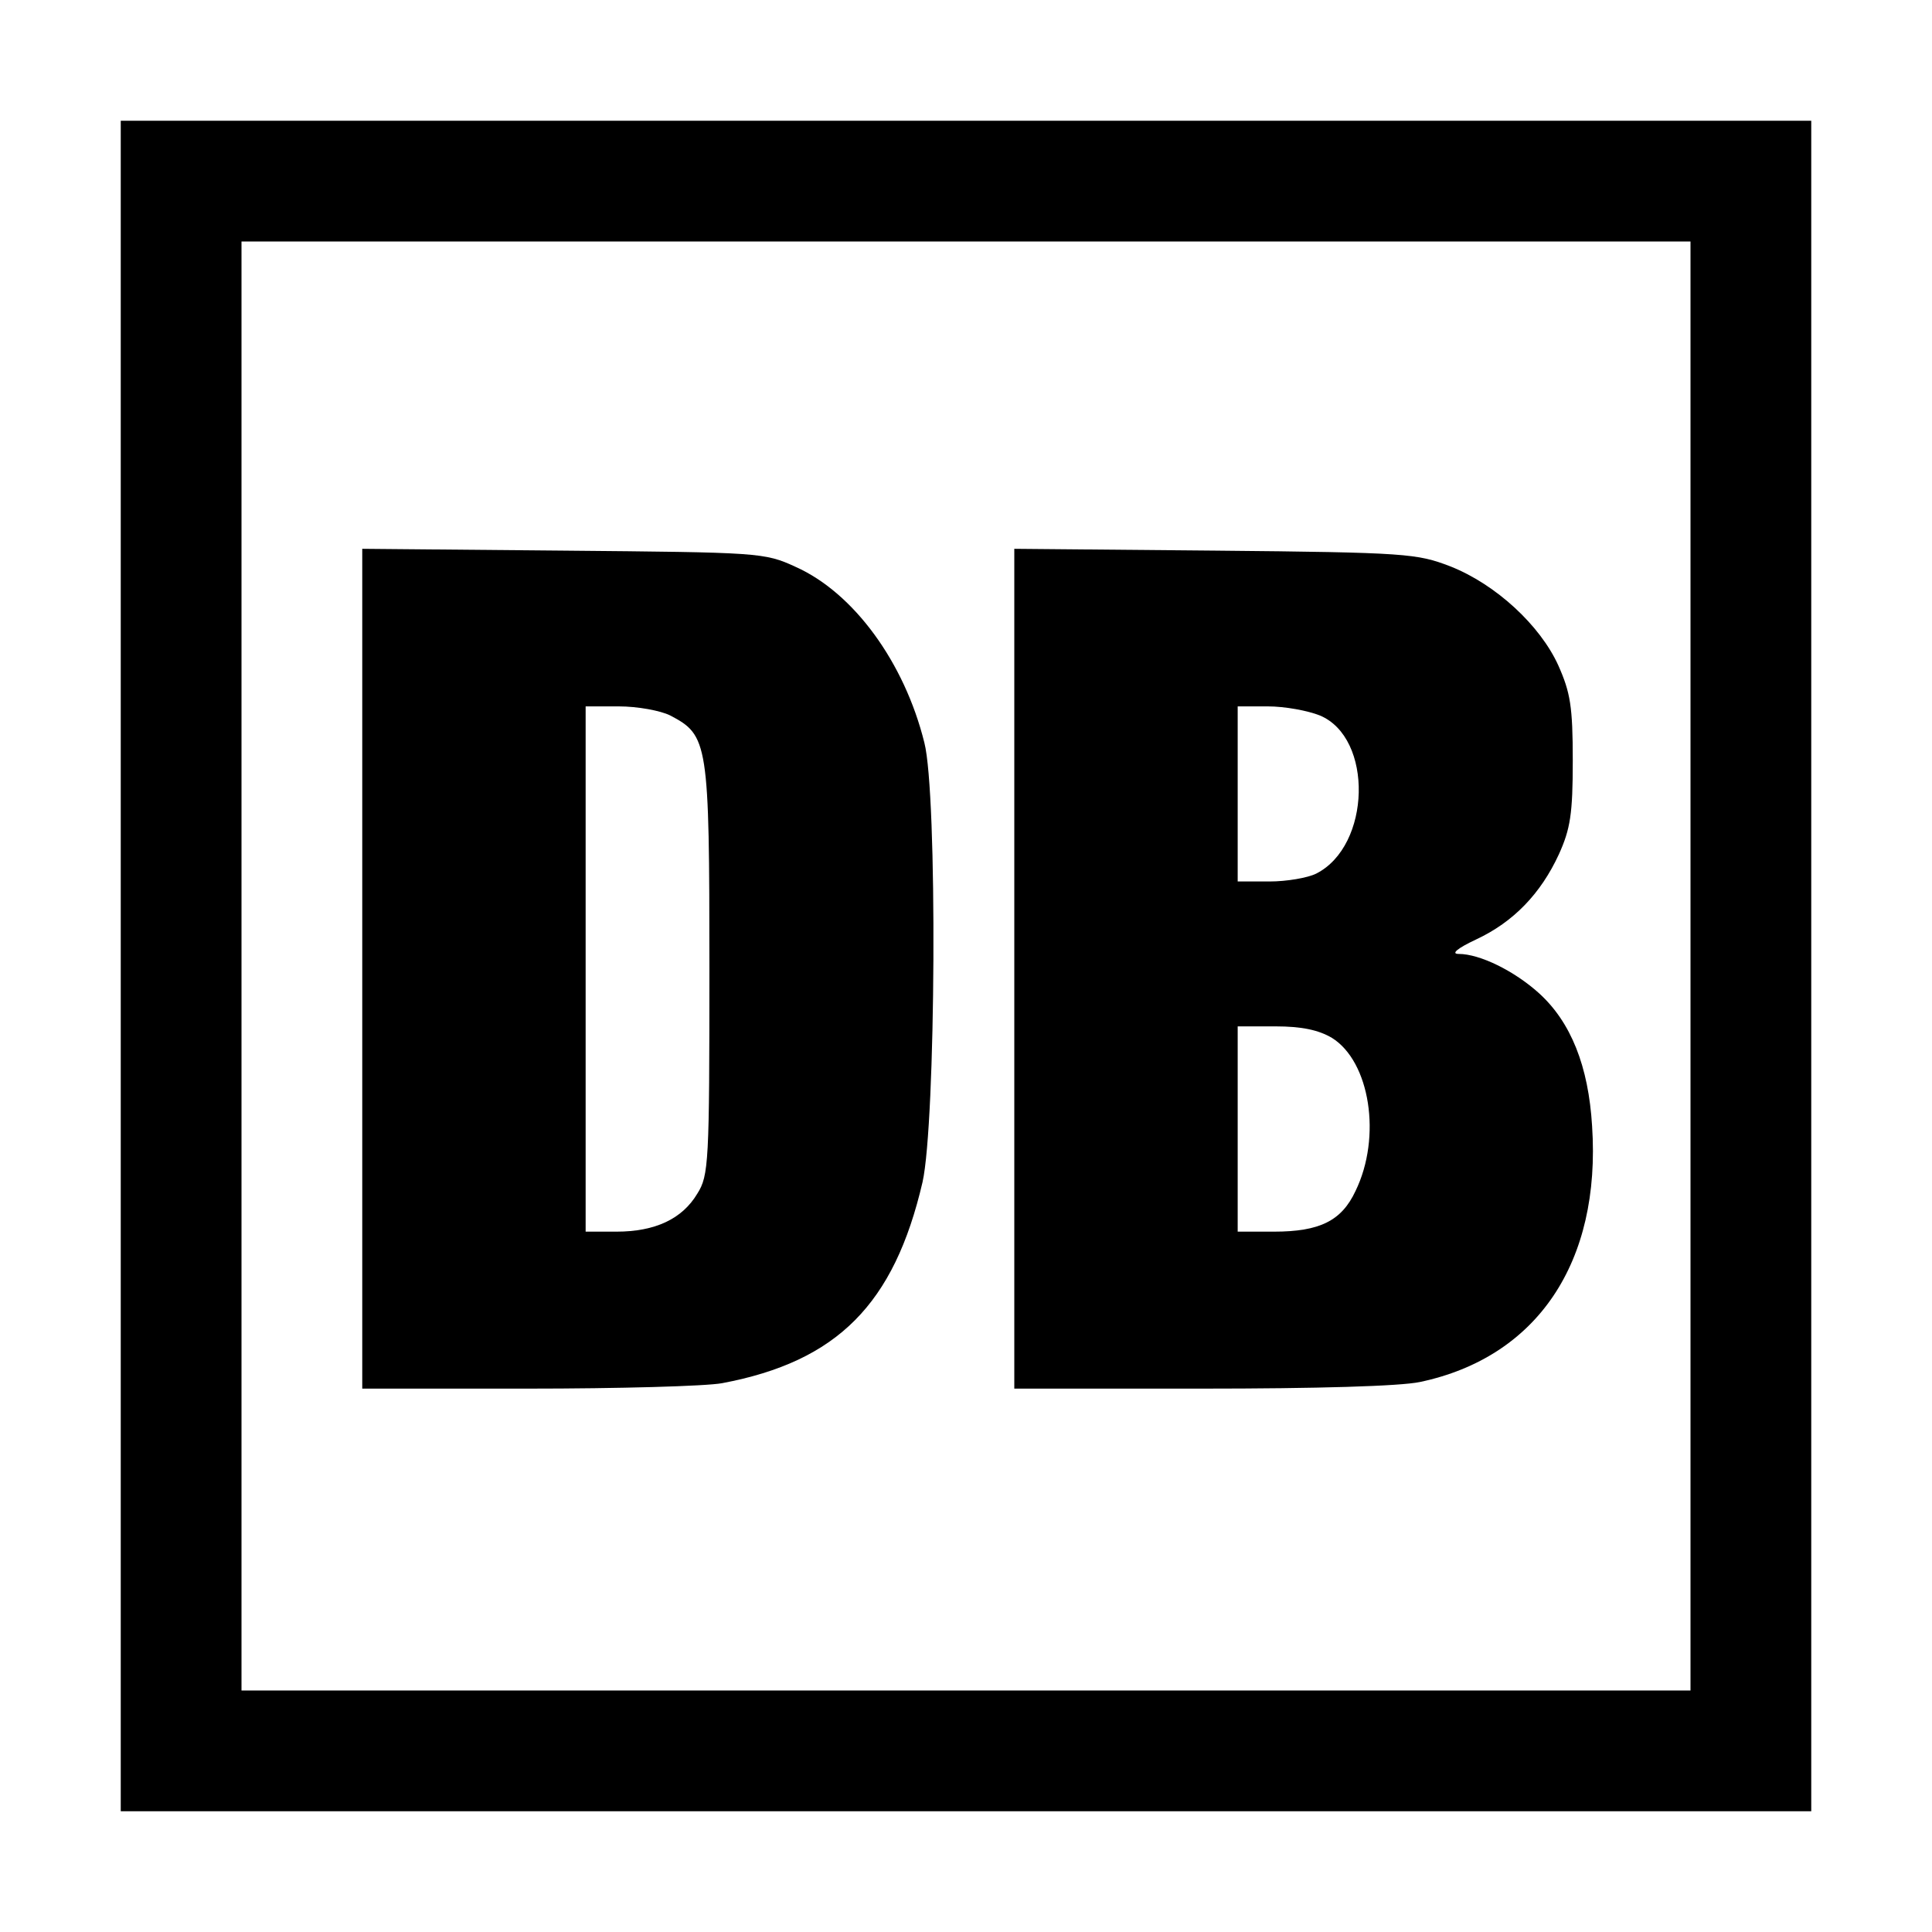
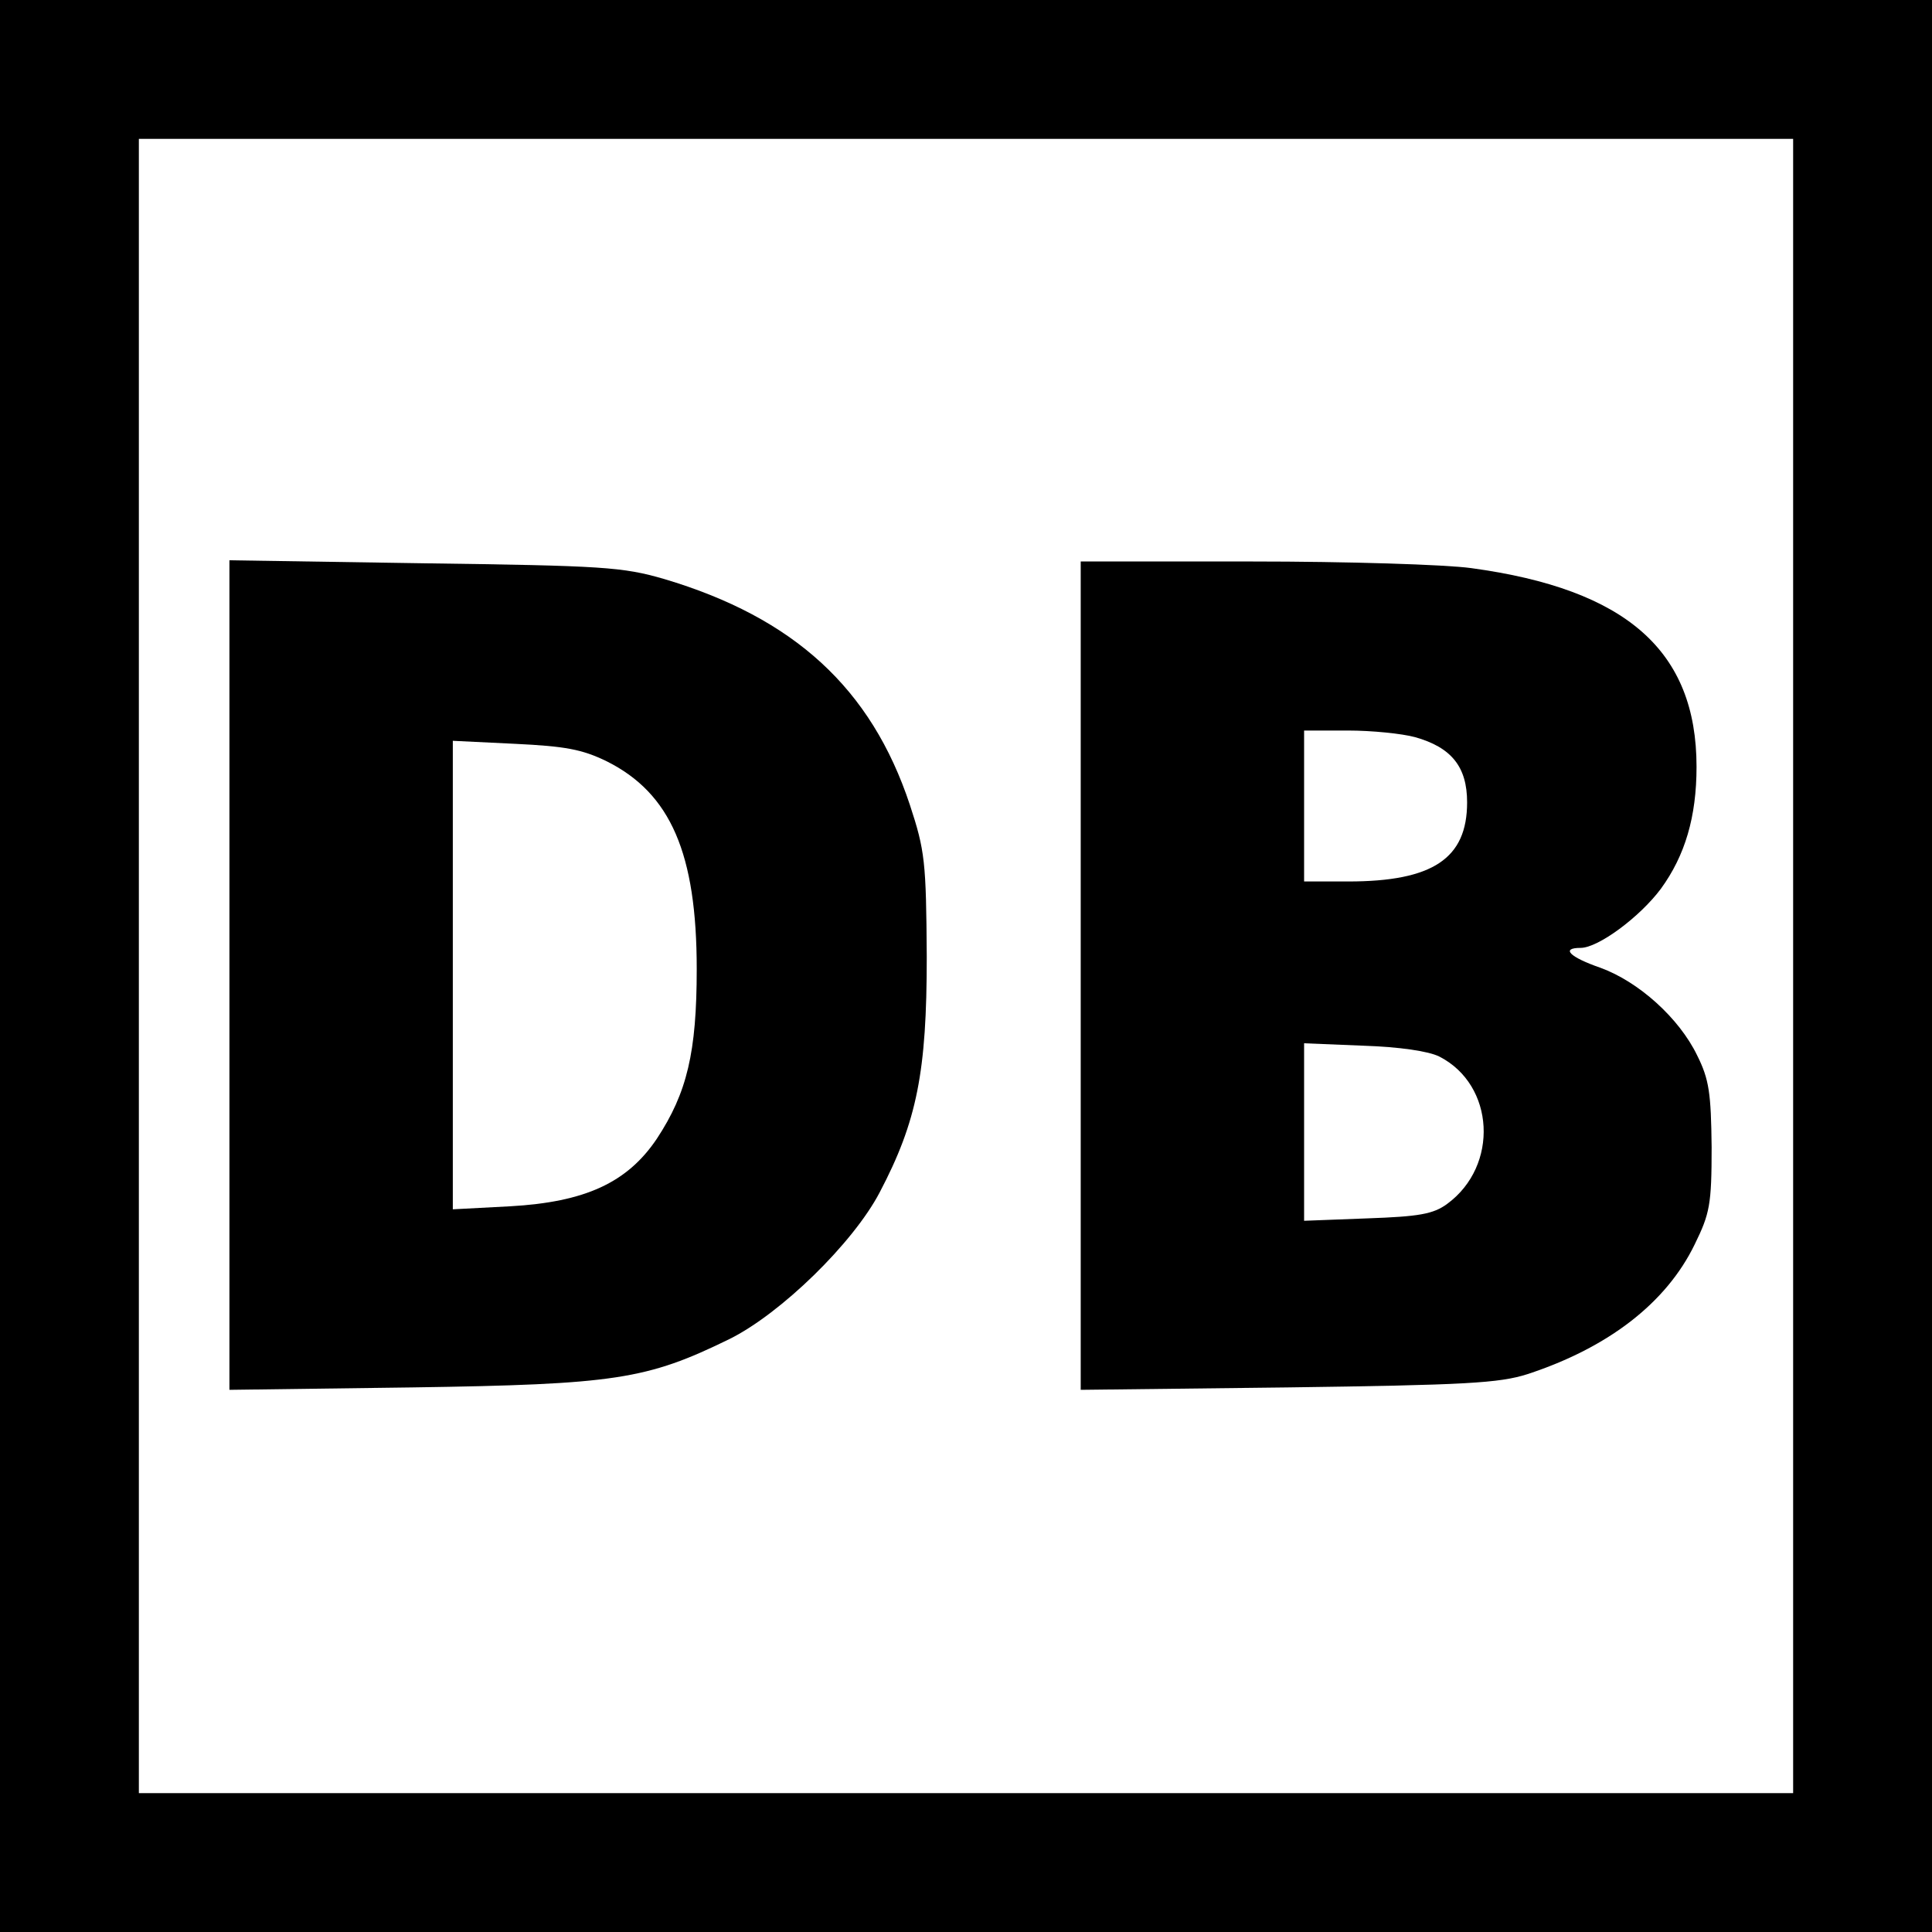
<svg xmlns="http://www.w3.org/2000/svg" version="1.0" width="320pt" height="320pt" viewBox="0 0 320 320" preserveAspectRatio="xMidYMid meet">
  <g transform="translate(0,320) scale(0.1,-0.1)" fill="#000000" stroke="none">
-     <path d="M200 1600 l0 -1400 1400 0 1400 0 0 1400 0 1400 -1400 0 -1400 0 0 -1400z m2600 0 l0 -1200 -1200 0 -1200 0 0 1200 0 1200 1200 0 1200 0 0 -1200z" />
-     <path d="M600 1596 l0 -696 274 0 c150 0 295 4 322 9 191 36 285 131 332 333 22 98 25 643 3 728 -33 133 -117 248 -213 291 -52 24 -60 24 -385 27 l-333 3 0 -695z m510 419 c63 -33 65 -44 65 -420 0 -320 -1 -342 -20 -372 -25 -42 -70 -63 -134 -63 l-51 0 0 435 0 435 55 0 c31 0 69 -7 85 -15z" />
-     <path d="M1680 1596 l0 -696 310 0 c191 0 329 4 362 11 194 41 300 198 285 424 -6 99 -35 172 -88 220 -41 37 -98 65 -133 65 -13 0 -3 9 29 24 62 29 107 76 137 141 19 42 23 67 23 155 0 90 -4 113 -24 158 -30 66 -103 134 -179 164 -55 21 -71 23 -389 26 l-333 3 0 -695z m506 419 c89 -37 85 -216 -6 -262 -14 -7 -49 -13 -77 -13 l-53 0 0 145 0 145 50 0 c28 0 66 -7 86 -15z m20 -534 c63 -39 83 -164 39 -254 -23 -49 -59 -67 -135 -67 l-60 0 0 170 0 170 63 0 c43 0 71 -6 93 -19z" />
+     <path d="M0 1600 l0 -1600 1600 0 1600 0 0 1600 0 1600 -1600 0 -1600 0 0 -1600z m2970 0 l0 -1370 -1370 0 -1370 0 0 1370 0 1370 1370 0 1370 0 0 -1370z" />
+     <path d="M380 1585 l0 -687 303 4 c336 5 388 13 525 80 85 42 205 159 249 243 62 118 78 200 78 390 -1 158 -3 176 -28 252 -64 193 -192 310 -407 374 -69 20 -101 22 -397 26 l-323 5 0 -687z m625 354 c106 -53 149 -153 149 -344 0 -138 -16 -205 -66 -281 -49 -73 -119 -105 -243 -112 l-95 -5 0 388 0 388 103 -5 c83 -4 111 -9 152 -29z" />
+     <path d="M1790 1584 l0 -686 343 4 c294 4 350 7 397 22 134 44 230 118 277 215 25 51 28 66 28 161 -1 89 -4 112 -24 152 -30 62 -97 122 -160 145 -52 18 -66 33 -33 33 29 0 98 51 133 98 40 55 59 119 59 202 0 192 -116 294 -373 329 -43 6 -206 11 -363 11 l-284 0 0 -686z m554 395 c60 -17 86 -49 86 -108 0 -93 -57 -131 -197 -131 l-73 0 0 125 0 125 73 0 c39 0 89 -5 111 -11z m40 -529 c92 -47 99 -181 13 -244 -23 -17 -47 -21 -132 -24 l-105 -4 0 147 0 147 98 -4 c60 -2 108 -9 126 -18z" />
  </g>
</svg>
